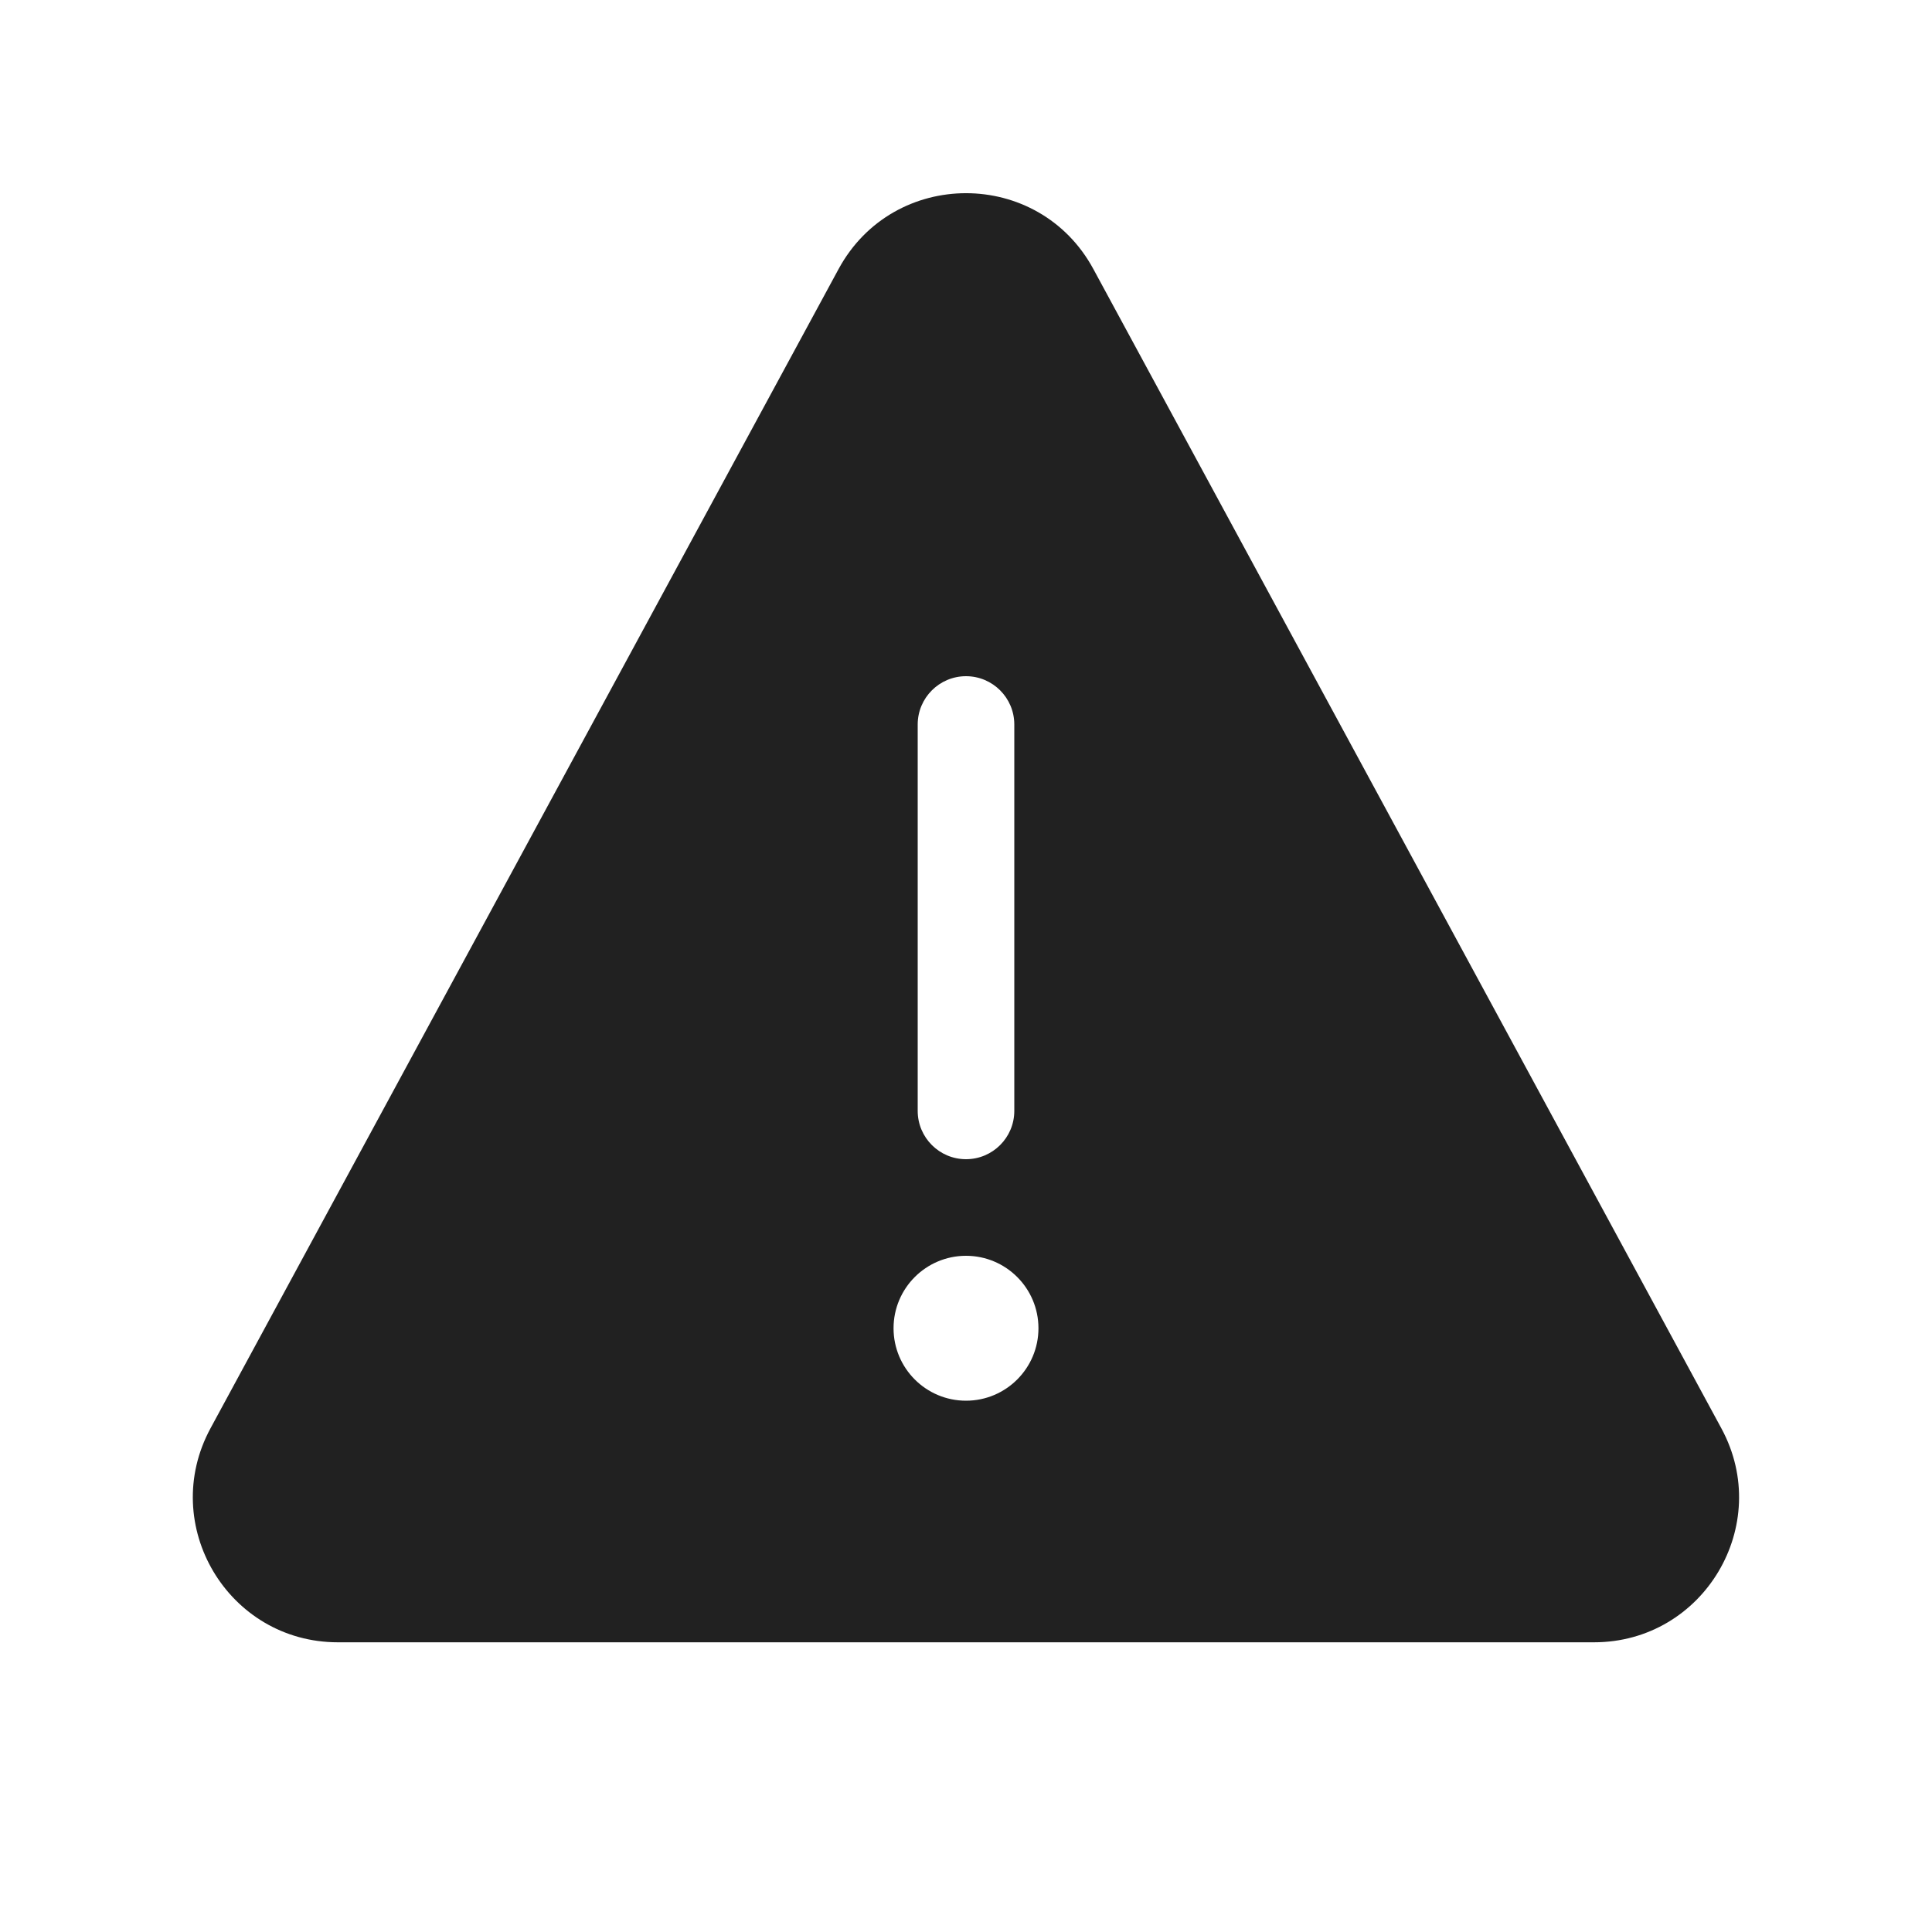
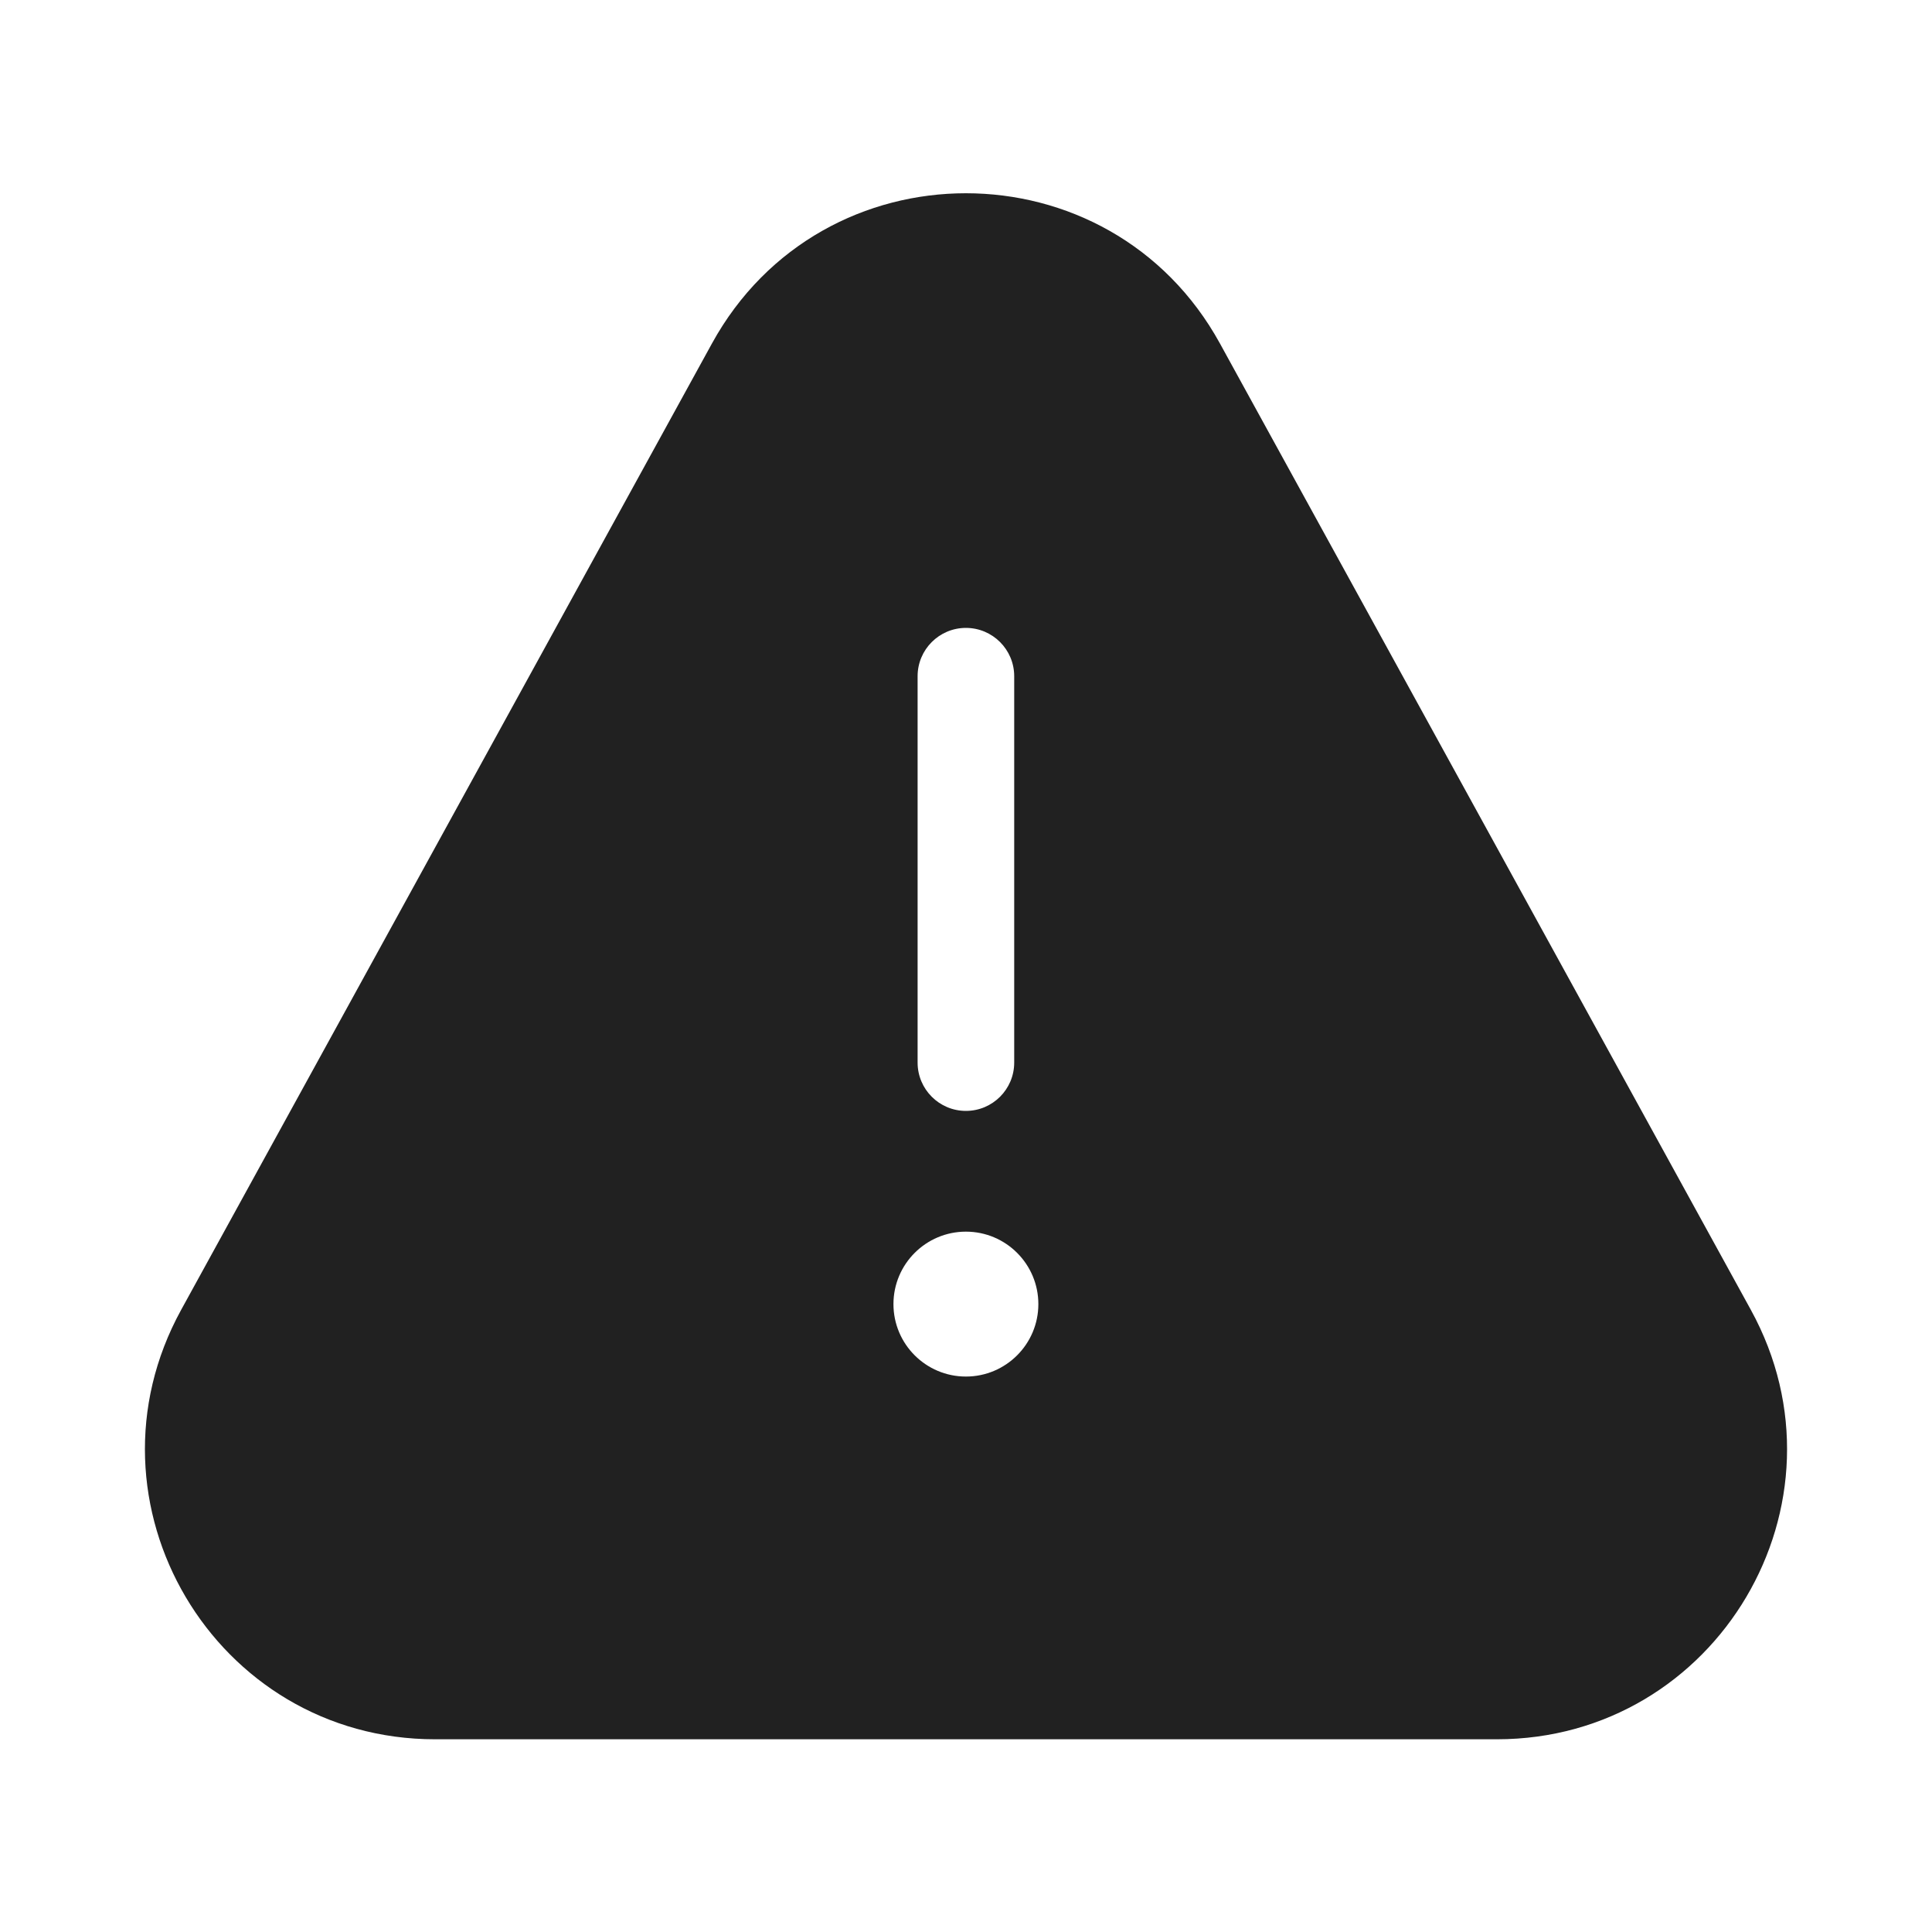
<svg xmlns="http://www.w3.org/2000/svg" width="20" height="20" viewBox="0 0 20 20" fill="none">
-   <path d="M8.681 2.785C9.249 1.738 10.752 1.738 11.319 2.786L17.82 14.787C18.361 15.786 17.637 17.001 16.501 17.001H3.498C2.361 17.001 1.638 15.786 2.179 14.786L8.681 2.785ZM10.5 7.5C10.5 7.224 10.276 7 10 7C9.724 7 9.5 7.224 9.5 7.5V11.5C9.5 11.776 9.724 12 10 12C10.276 12 10.5 11.776 10.5 11.5V7.5ZM10.75 13.75C10.75 13.336 10.414 13 10 13C9.586 13 9.25 13.336 9.25 13.75C9.25 14.164 9.586 14.5 10 14.5C10.414 14.5 10.75 14.164 10.75 13.75Z" fill="#212121" />
+   <path d="M7.37 3.556C8.509 1.482 11.489 1.482 12.629 3.556L18.125 13.56C19.223 15.56 17.776 18.005 15.495 18.005H4.504C2.223 18.005 0.777 15.56 1.875 13.56L7.37 3.556ZM9.999 12.75C9.585 12.75 9.249 13.086 9.249 13.5C9.249 13.914 9.585 14.25 9.999 14.25C10.413 14.25 10.749 13.914 10.749 13.5C10.749 13.086 10.413 12.75 9.999 12.75ZM9.999 6.5C9.723 6.5 9.499 6.724 9.499 7V11C9.499 11.276 9.723 11.5 9.999 11.5C10.275 11.5 10.499 11.276 10.499 11V7C10.499 6.724 10.275 6.5 9.999 6.5Z" fill="#212121" />
</svg>
